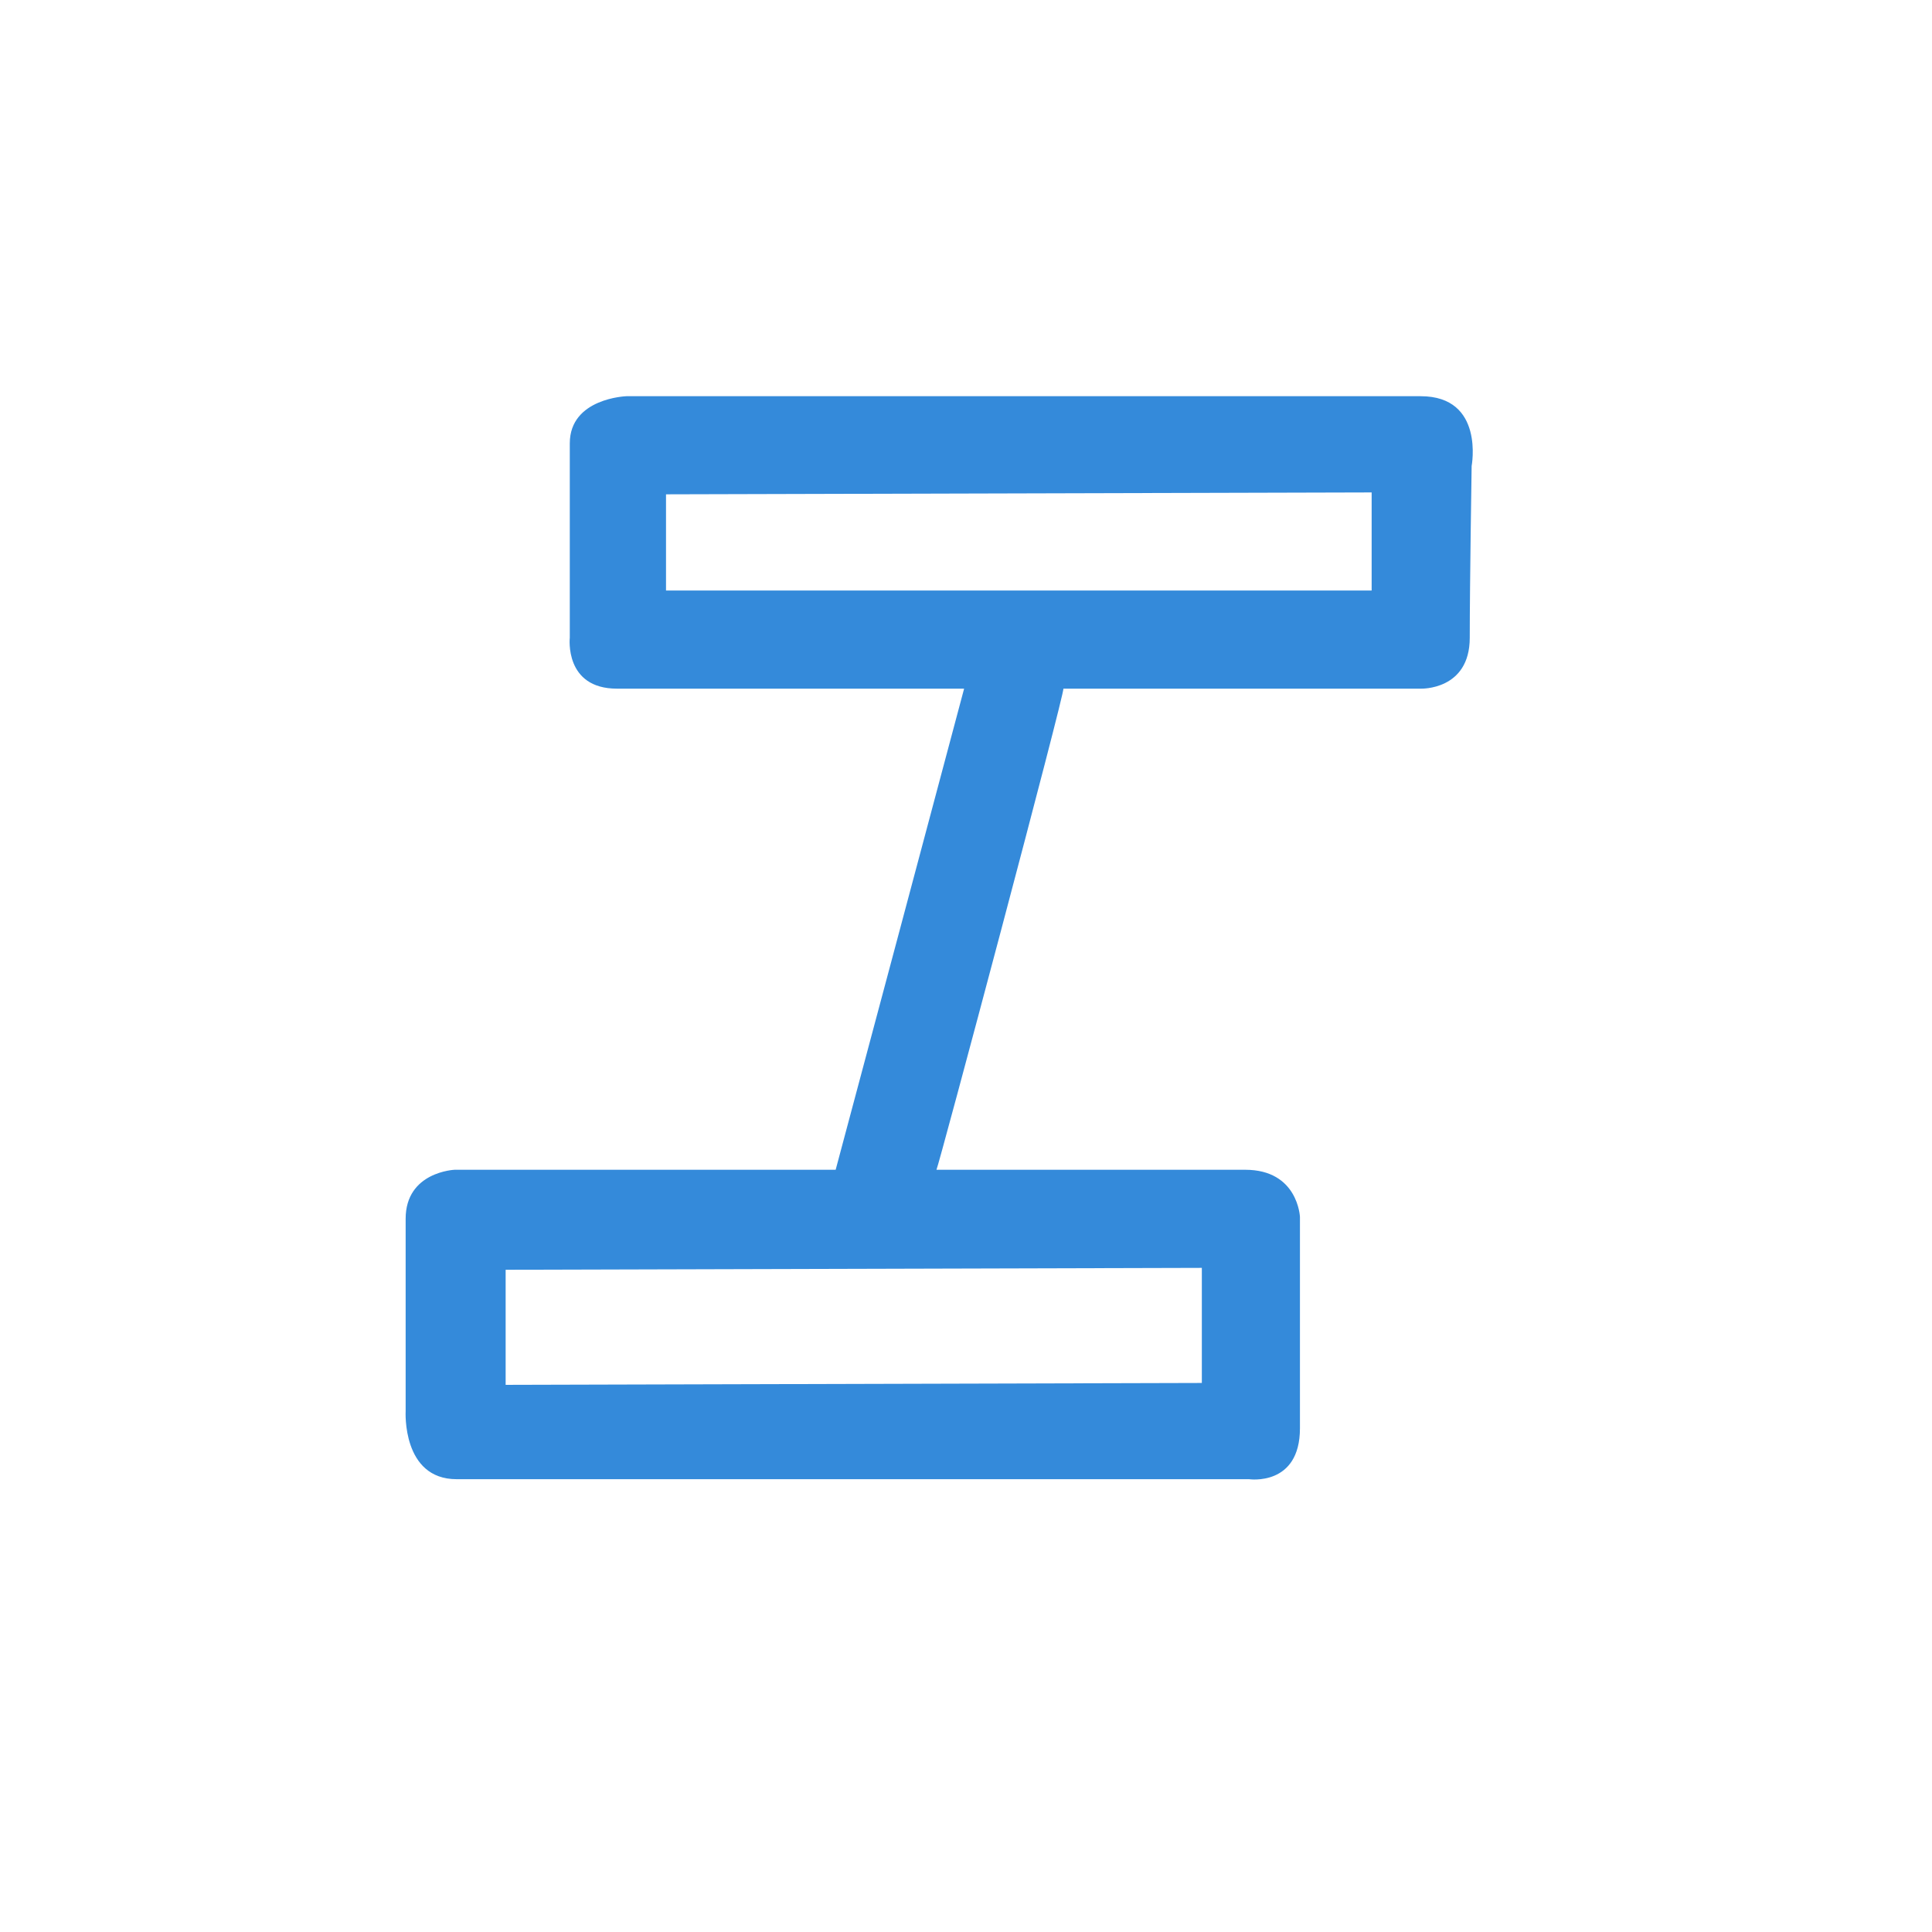
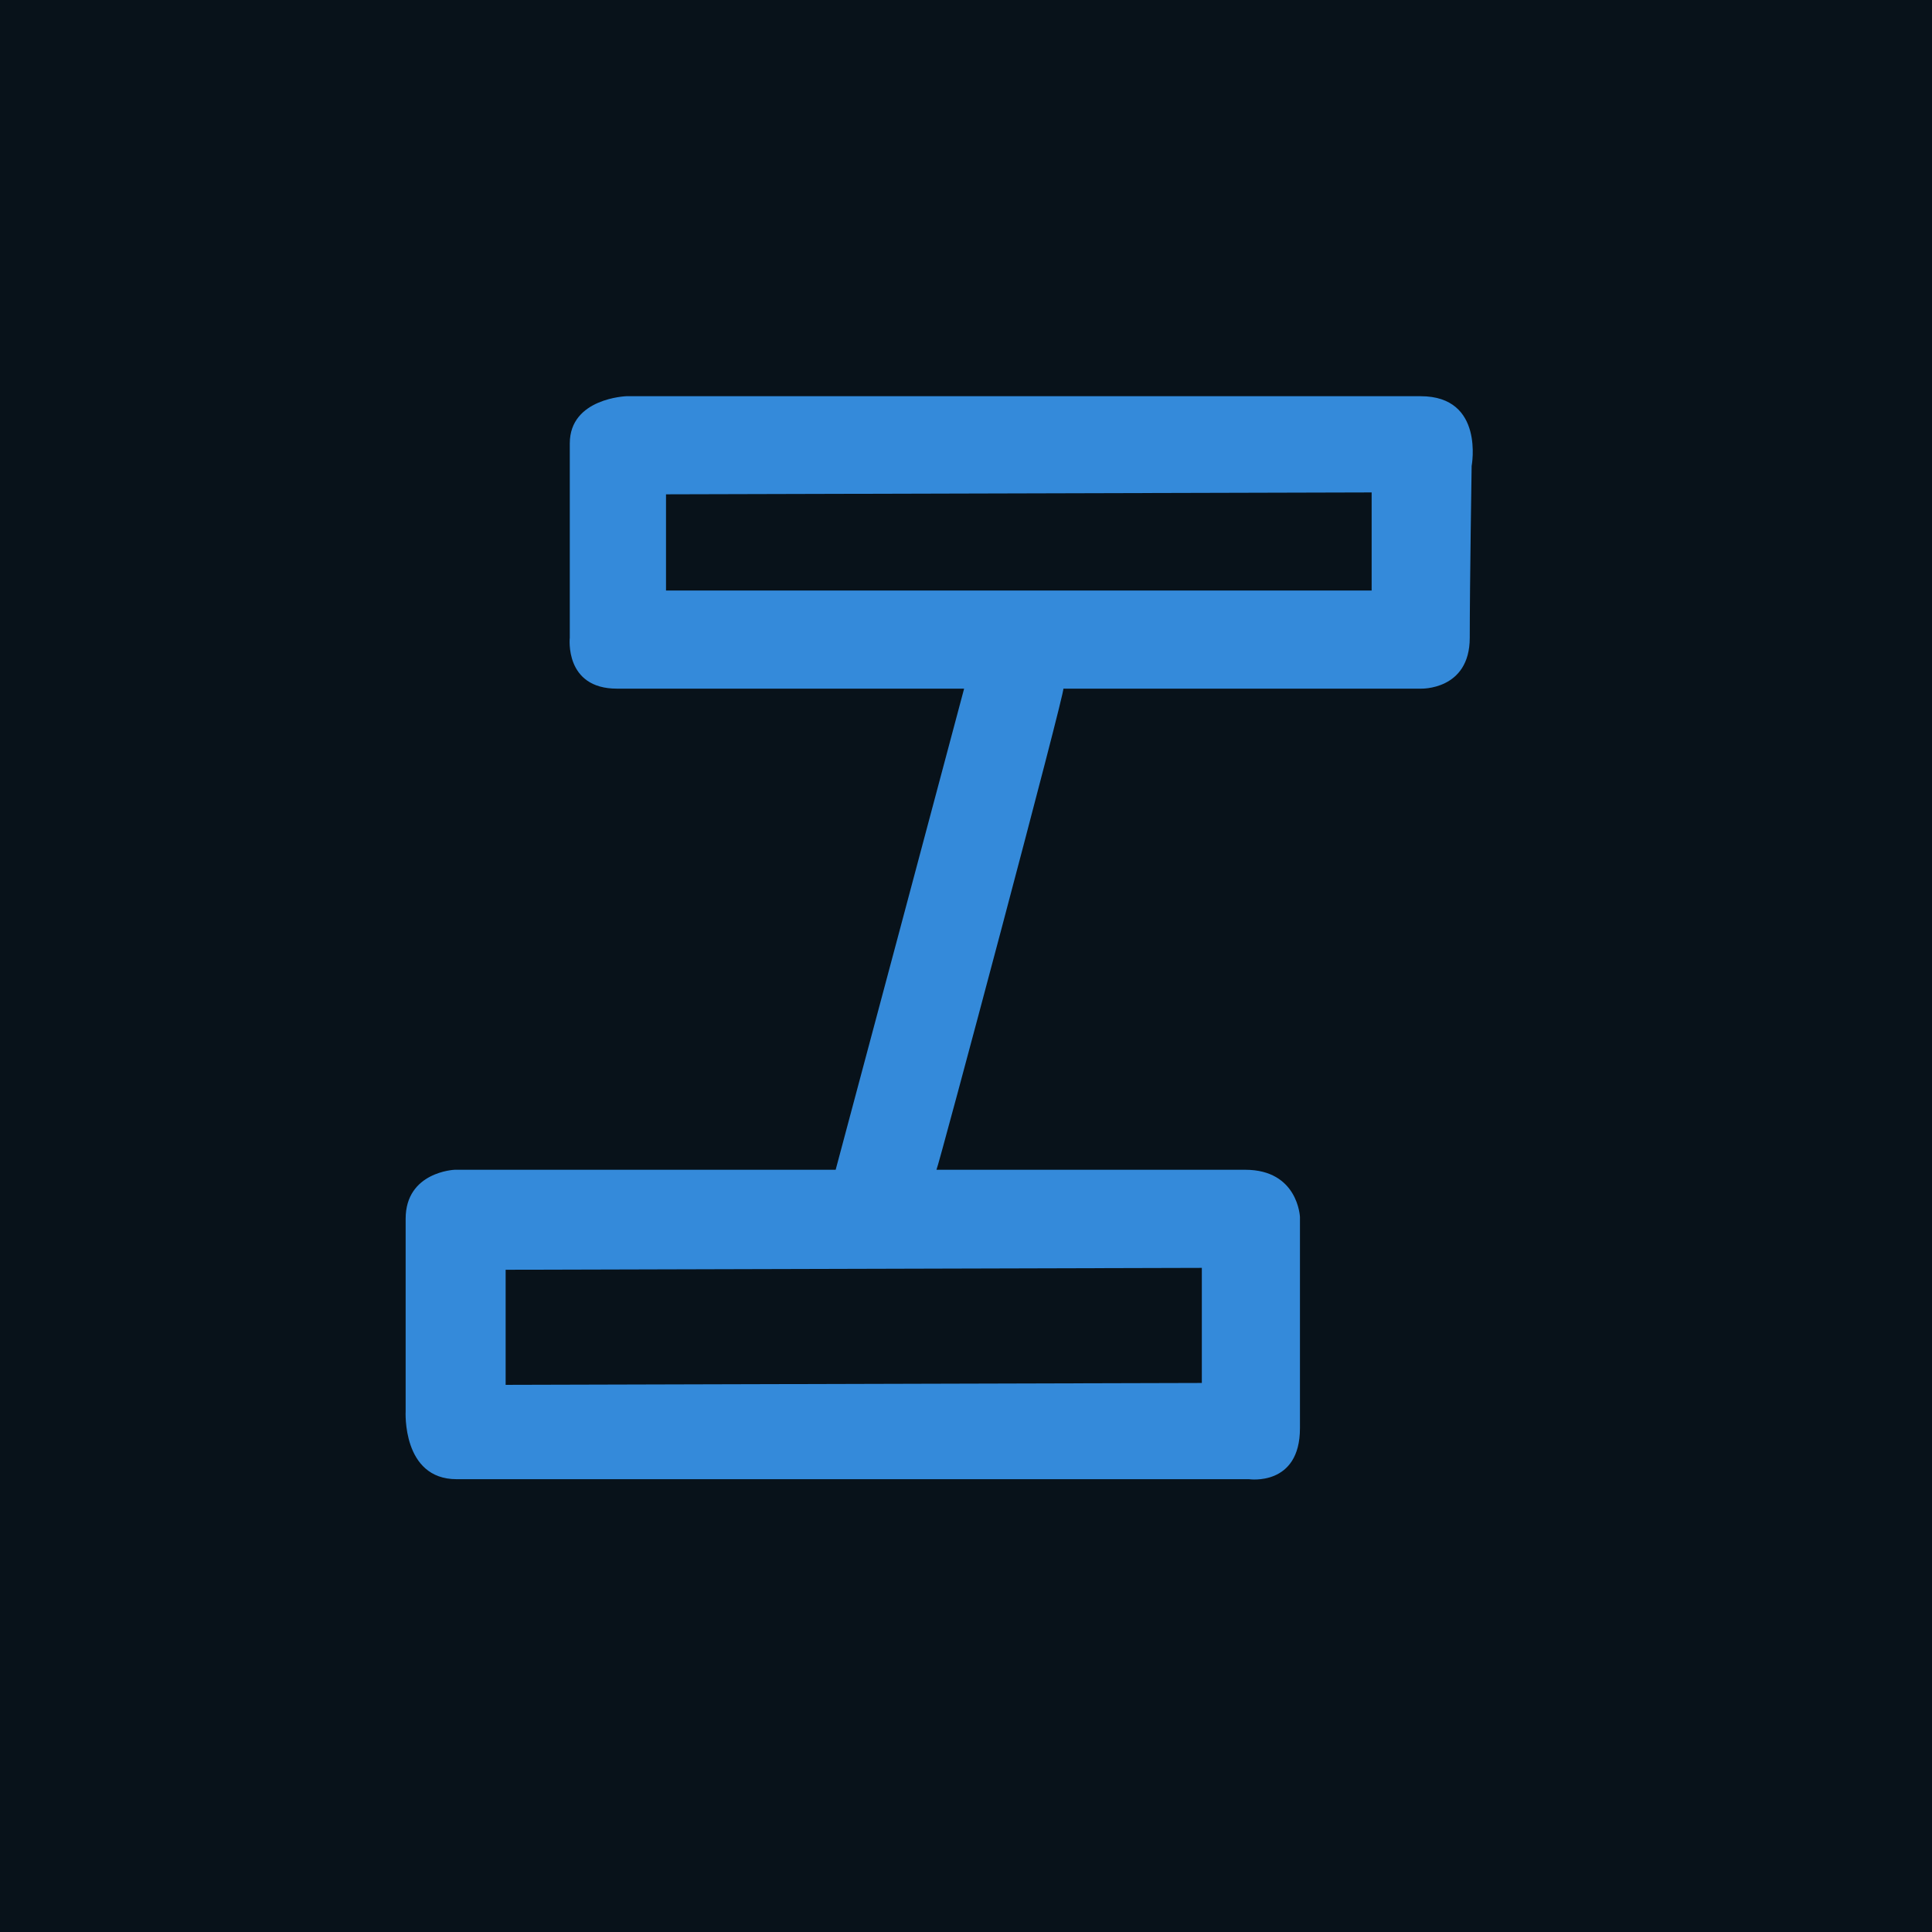
<svg xmlns="http://www.w3.org/2000/svg" width="100%" height="100%" viewBox="0 0 512 512" class="header__svg">
-   <path id="link__line1" style="fill: #348ada; stroke:none" d="M 176.50,131.00 C 176.50,131.00 176.50,156.50 176.50,156.50     176.50,156.50 363.50,156.50 363.50,156.50 363.50,156.50 363.50,130.50 363.50,130.50     363.50,130.50 176.50,131.00 176.50,131.00 Z M 248.17,310.00     C 280.87,310.00 307.00,310.00 307.00,310.00 307.00,310.00 316.00,310.00 330.00,310.00     344.00,310.00 344.50,322.50 344.50,322.50 344.50,322.50 344.50,363.00 344.50,378.50     344.50,394.00 331.00,392.00 331.00,392.00 331.00,392.00 135.50,392.00 121.00,392.00     106.50,392.00 107.50,374.00 107.50,374.00 107.50,374.00 107.50,335.50 107.50,323.00     107.50,310.50 120.50,310.00 120.50,310.00 120.50,310.00 172.42,310.00 221.46,310.00     221.50,310.00 255.50,182.50 255.50,182.50 210.97,182.50 169.59,182.50 163.50,182.50     149.50,182.50 151.00,169.00 151.00,169.00 151.00,169.00 151.00,137.50 151.00,137.50     151.00,137.50 151.00,129.50 151.00,117.50 151.00,105.50 166.00,105.00 166.00,105.00     166.00,105.00 359.50,105.00 376.50,105.00 393.50,105.00 390.00,123.50 390.00,123.50     390.00,123.50 389.50,155.00 389.50,169.00 389.50,183.00 376.50,182.50 376.50,182.50     376.50,182.50 330.92,182.50 281.80,182.50 282.50,182.50 248.50,310.00 248.17,310.00 Z     M 134.00,336.50 C 134.00,336.50 134.00,367.00 134.00,367.00     134.00,367.00 318.50,366.50 318.50,366.50 318.50,366.50 318.50,336.00 318.50,336.00     318.50,336.00 134.00,336.50 134.00,336.50 Z" />
+   <path id="link__line1" style="fill: #08121a; stroke:none" d="M 0.00,0.00 C 0.00,0.00 512.00,0.00 512.00,0.00     512.00,0.00 512.00,512.00 512.00,512.00 512.00,512.00 0.00,512.00 0.00,512.00     0.00,512.00 0.00,0.00 0.00,0.00 Z" />
+   <path id="link__line2" style="fill: #348ada; stroke:none" d="M 176.50,131.00 C 176.50,131.00 176.50,156.50 176.50,156.50     176.50,156.50 363.50,156.50 363.50,156.50 363.50,156.50 363.50,130.50 363.50,130.50     363.50,130.50 176.50,131.00 176.50,131.00 Z M 248.17,310.00     C 280.87,310.00 307.00,310.00 307.00,310.00 307.00,310.00 316.00,310.00 330.00,310.00     344.00,310.00 344.50,322.50 344.50,322.50 344.50,322.50 344.50,363.00 344.50,378.50     344.50,394.00 331.00,392.00 331.00,392.00 331.00,392.00 135.50,392.00 121.00,392.00     106.50,392.00 107.50,374.00 107.50,374.00 107.50,374.00 107.50,335.50 107.50,323.00     107.50,310.50 120.50,310.00 120.50,310.00 120.50,310.00 172.42,310.00 221.46,310.00     221.50,310.00 255.50,182.50 255.50,182.50 210.97,182.50 169.59,182.50 163.50,182.50     149.50,182.50 151.00,169.00 151.00,169.00 151.00,169.00 151.00,137.50 151.00,137.50     151.00,137.50 151.00,129.50 151.00,117.50 151.00,105.50 166.00,105.00 166.00,105.00     166.00,105.00 359.50,105.00 376.50,105.00 393.50,105.00 390.00,123.50 390.00,123.50     390.00,123.50 389.50,155.00 389.50,169.00 389.50,183.00 376.50,182.50 376.50,182.50     376.50,182.50 330.92,182.50 281.80,182.50 282.50,182.50 248.50,310.00 248.17,310.00 Z     M 134.00,336.50 C 134.00,336.50 134.00,367.00 134.00,367.00     134.00,367.00 318.50,366.50 318.50,366.50 318.50,366.50 318.50,336.00 318.50,336.00     318.50,336.00 134.00,336.50 134.00,336.50 Z" />
</svg>
